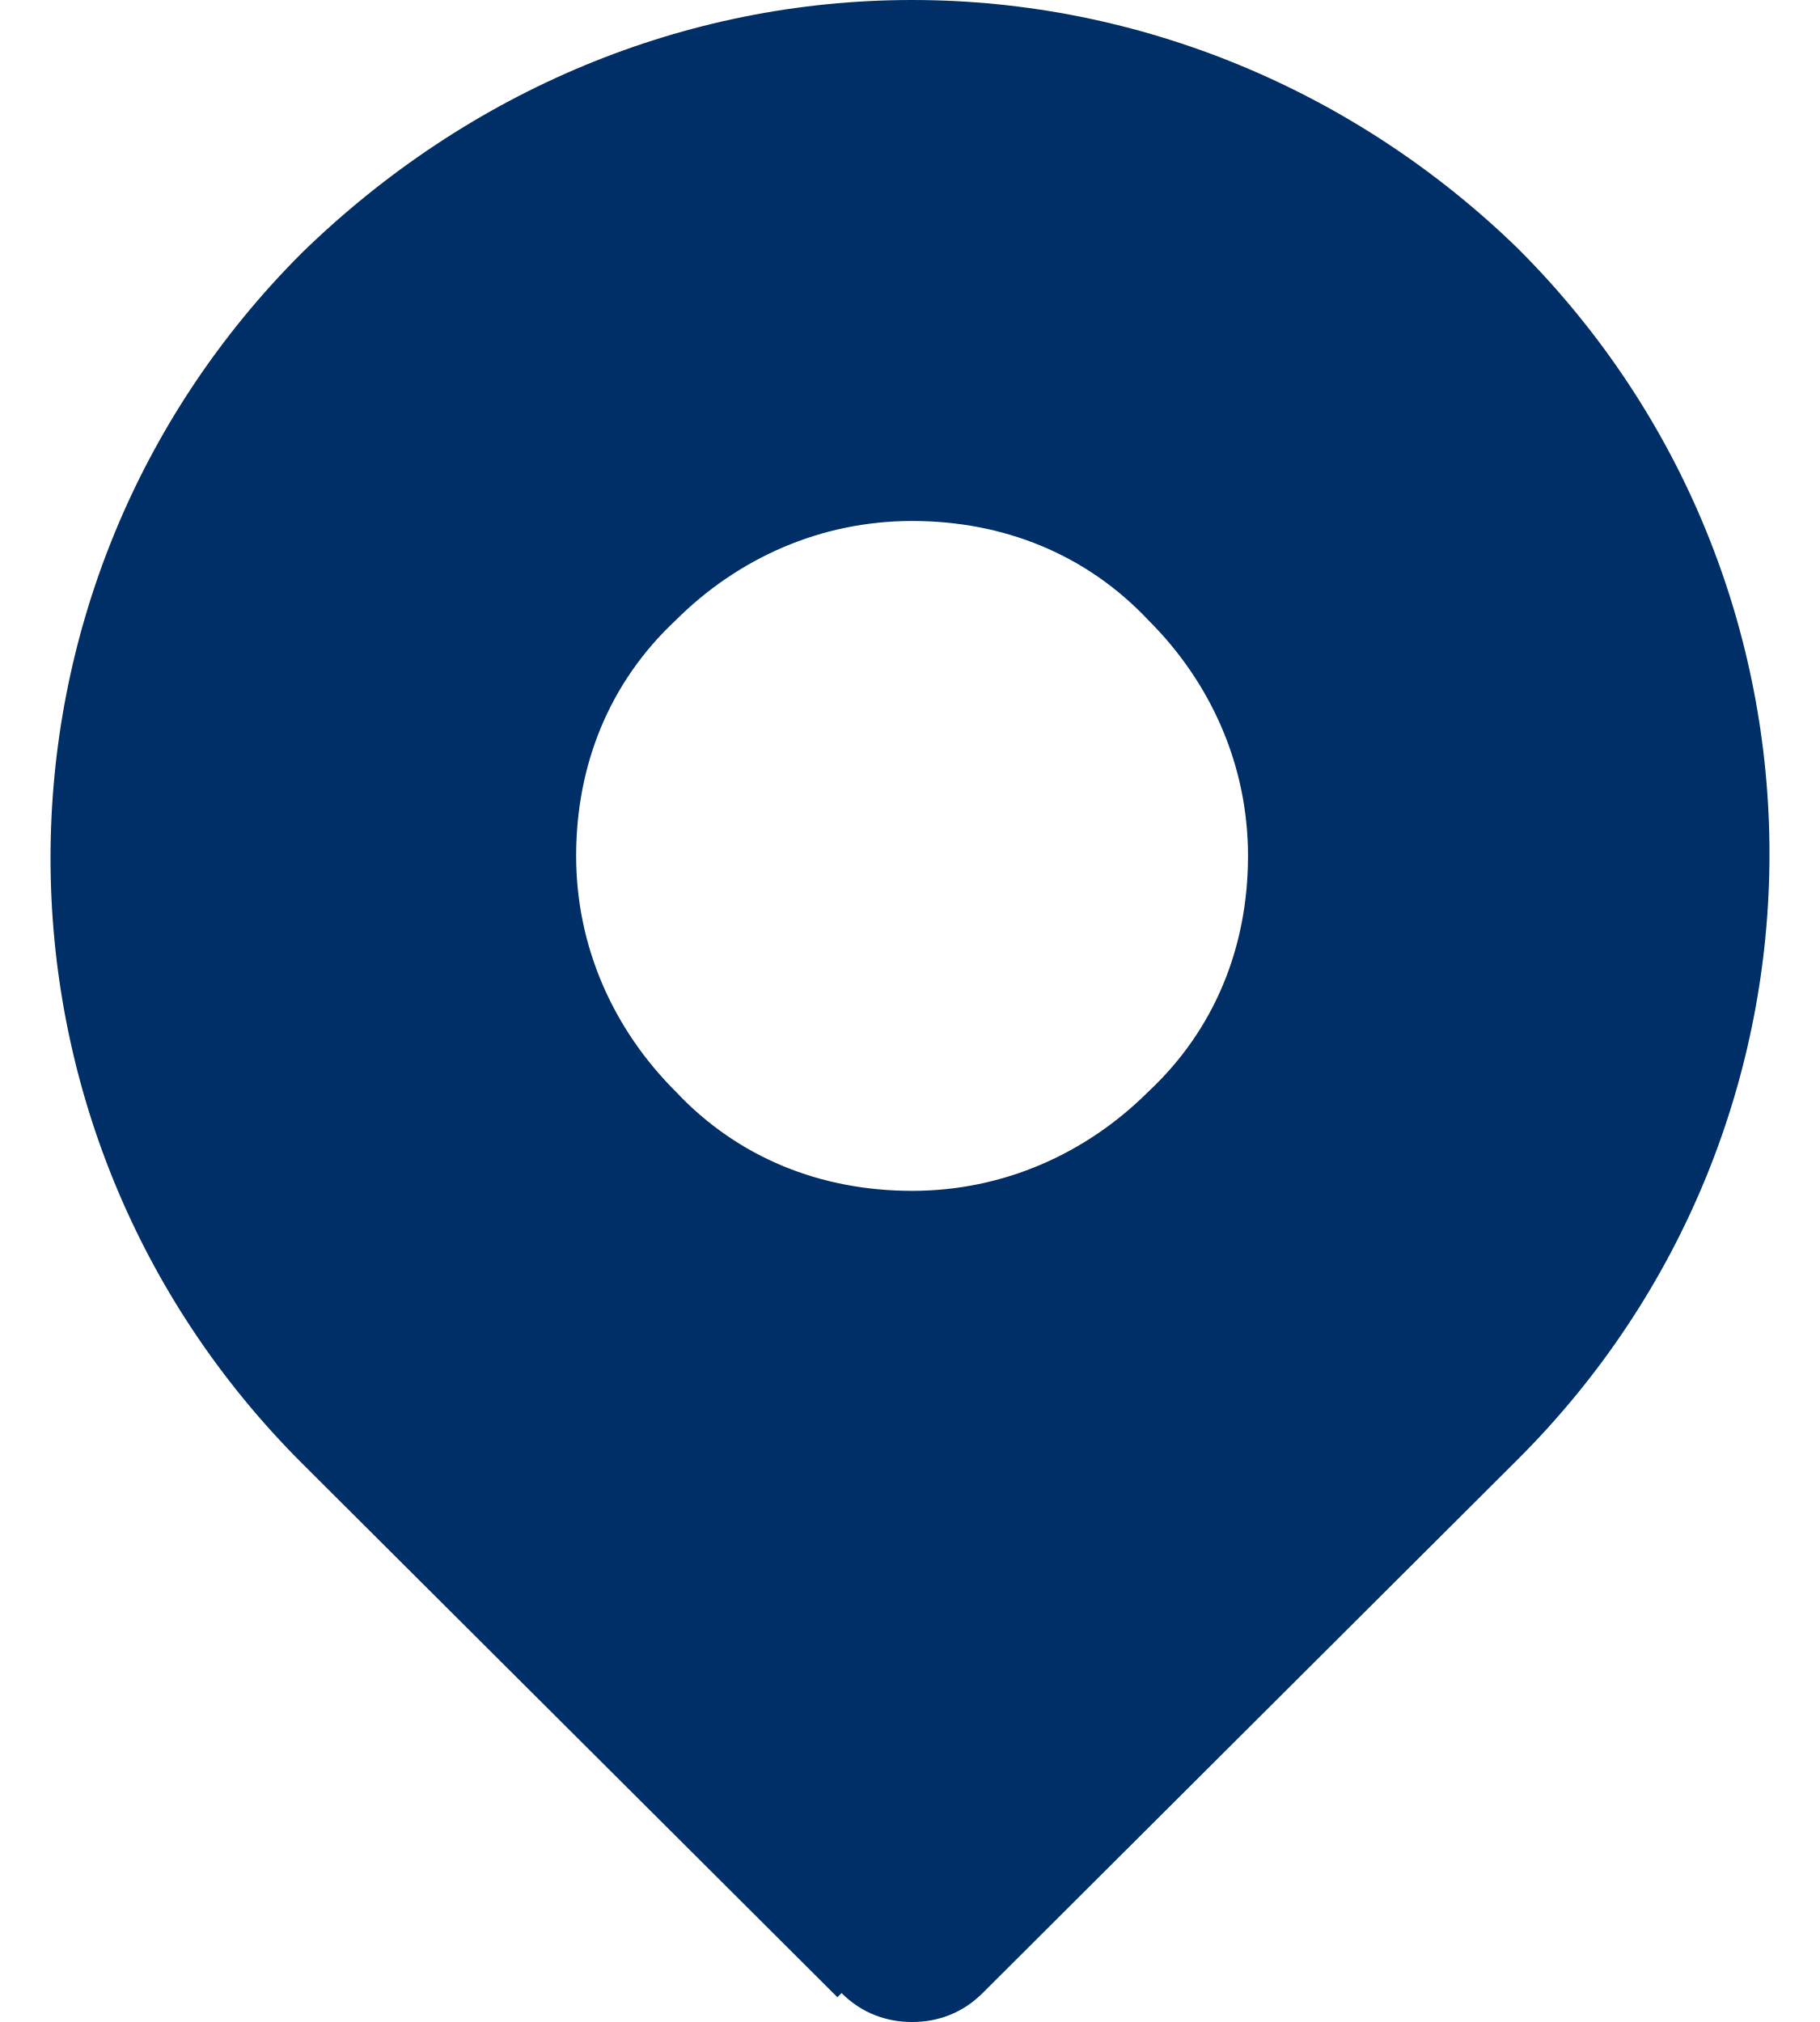
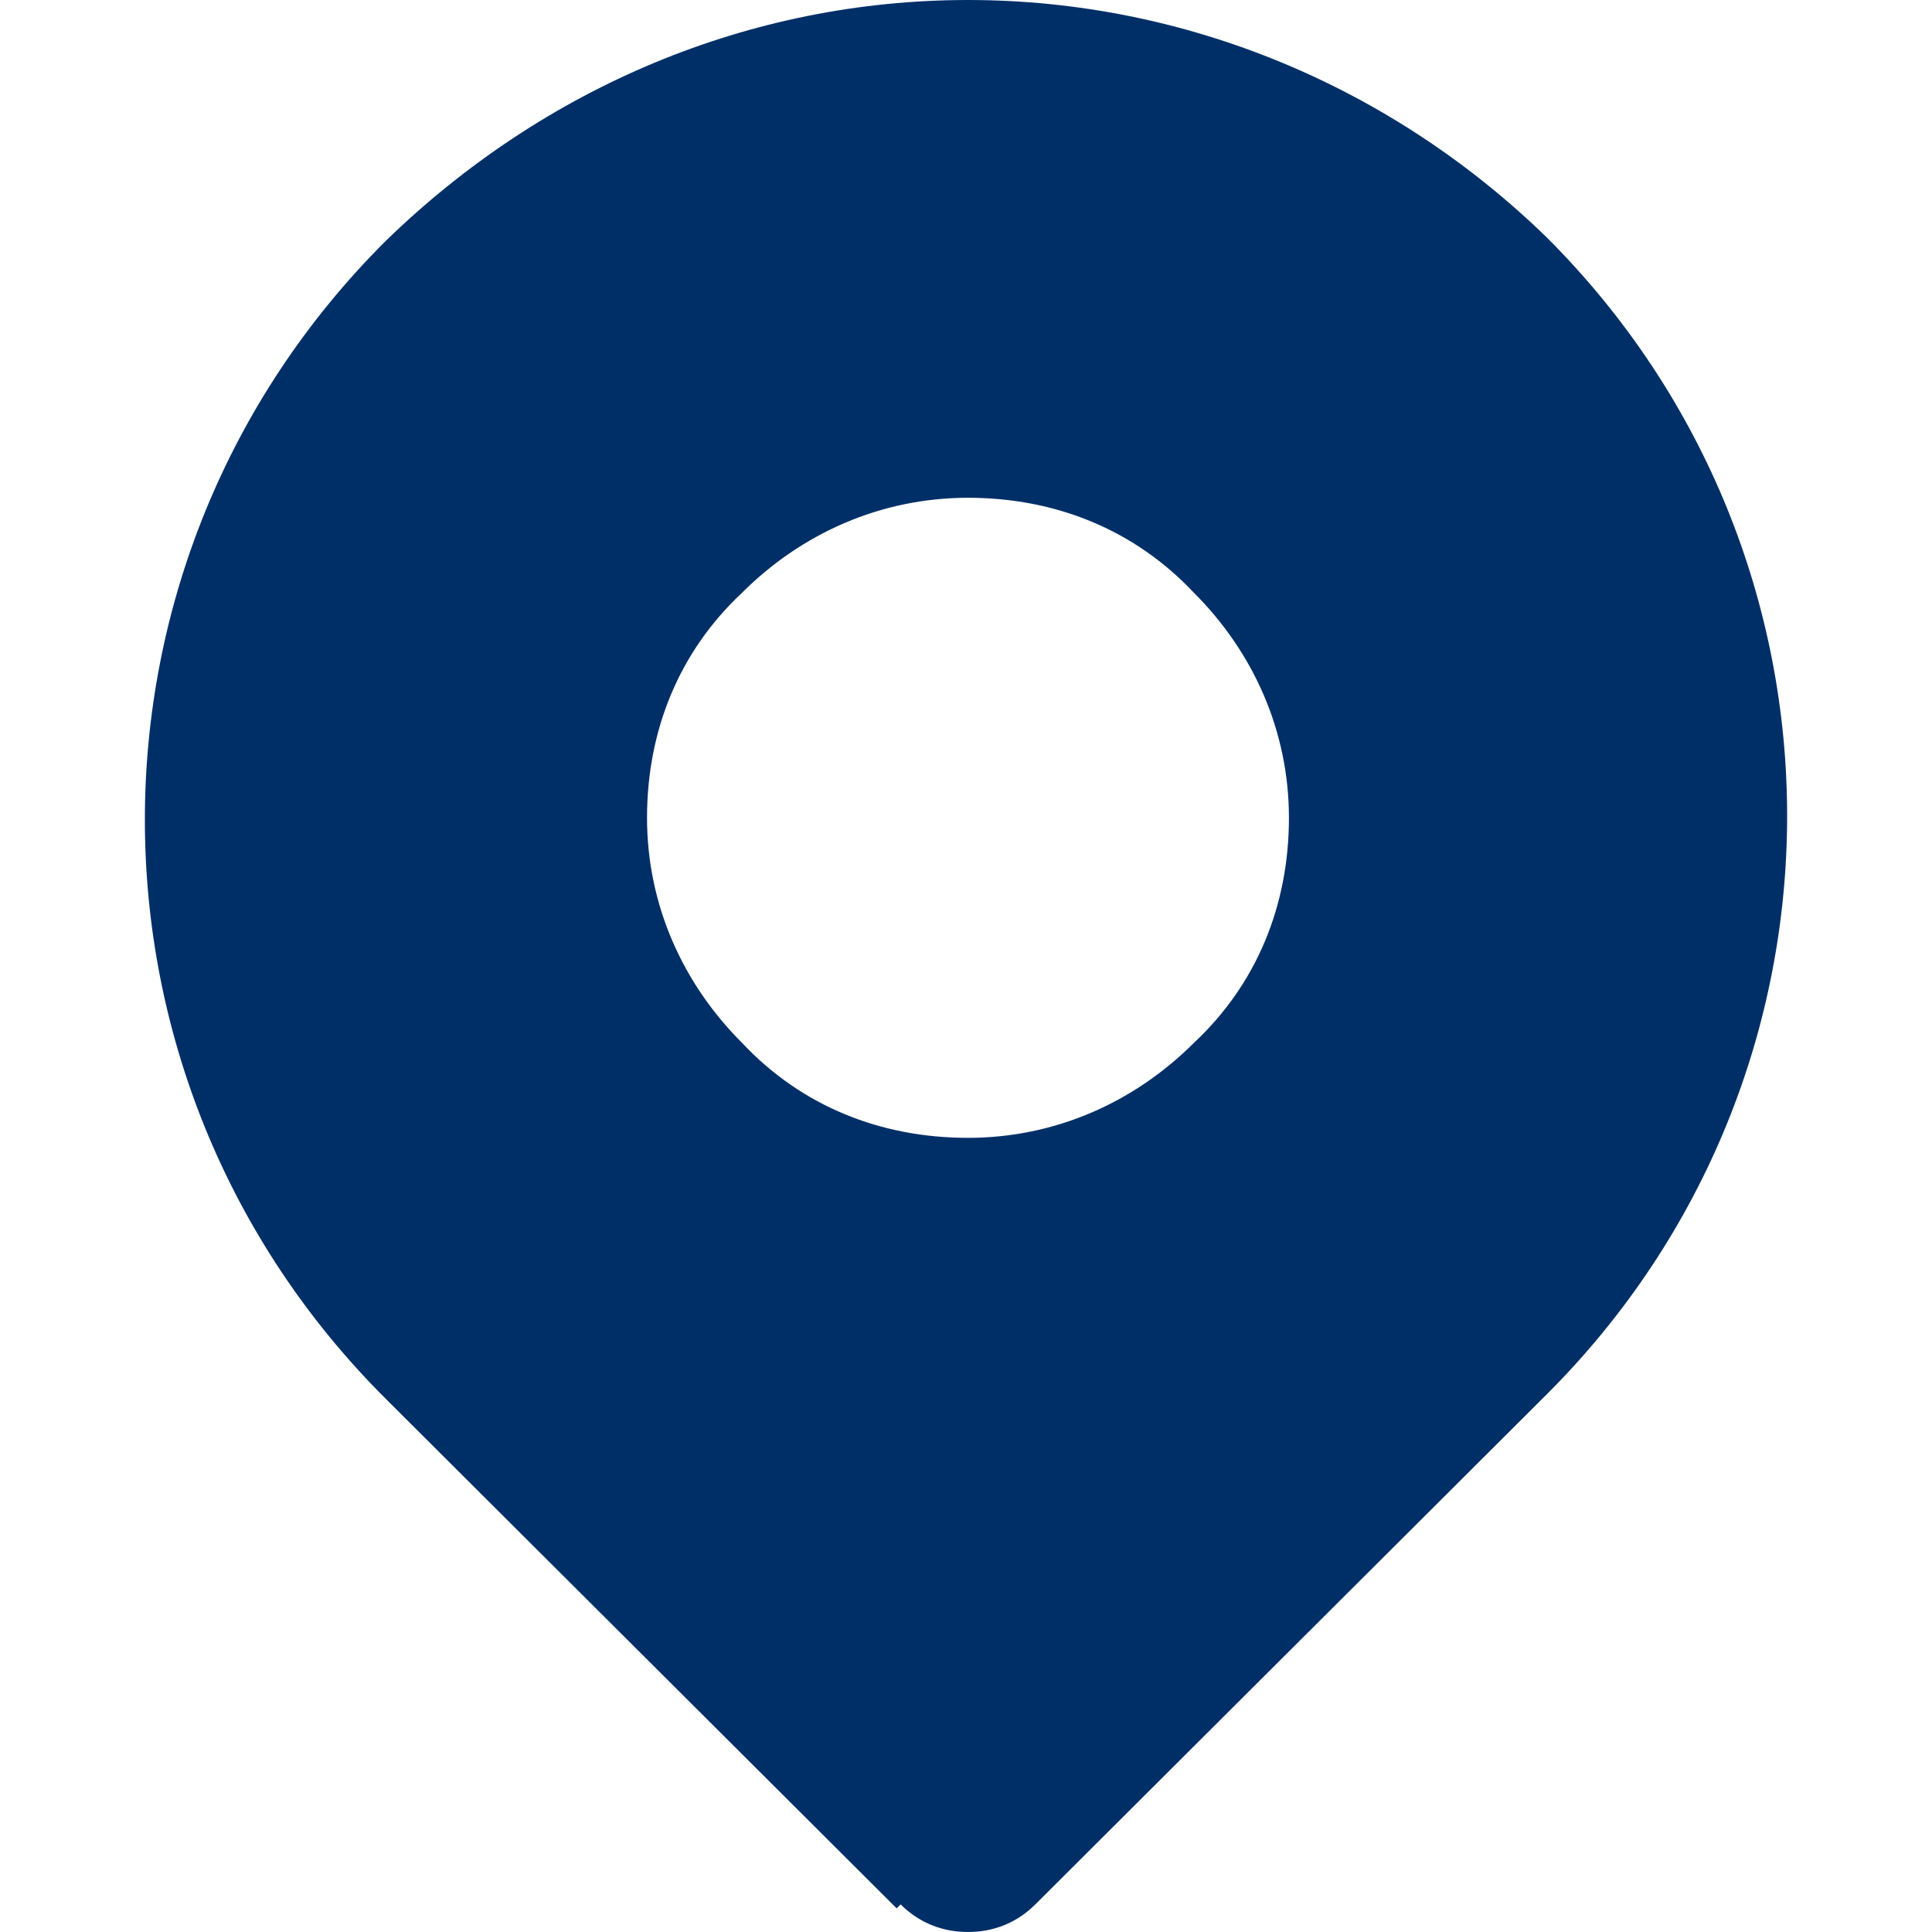
- <svg xmlns="http://www.w3.org/2000/svg" width="18" height="20" viewBox="0 0 18 20" fill="none">
-   <path d="M8.323 19.714C8.528 19.918 8.774 20 9.021 20C9.267 20 9.513 19.918 9.718 19.714L15.008 14.438C18.331 11.125 18.331 5.767 15.008 2.454C13.409 0.9 11.276 0 9.021 0C6.765 0 4.632 0.9 2.992 2.495C-0.331 5.808 -0.331 11.166 2.992 14.479L8.282 19.755L8.323 19.714ZM6.683 6.135C7.298 5.521 8.118 5.153 9.021 5.153C9.923 5.153 10.743 5.481 11.358 6.135C11.973 6.748 12.343 7.566 12.343 8.466C12.343 9.366 12.014 10.184 11.358 10.797C10.743 11.411 9.923 11.779 9.021 11.779C8.118 11.779 7.298 11.452 6.683 10.797C6.068 10.184 5.698 9.366 5.698 8.466C5.698 7.566 6.027 6.748 6.683 6.135Z" fill="#002F67" />
+ <svg xmlns="http://www.w3.org/2000/svg" width="20" height="20" viewBox="0 0 20 20" fill="none">
+   <path d="M9.323 19.714C9.528 19.918 9.774 20 10.021 20C10.267 20 10.513 19.918 10.718 19.714L16.008 14.438C19.331 11.125 19.331 5.767 16.008 2.454C14.409 0.9 12.276 0 10.021 0C7.765 0 5.632 0.9 3.992 2.495C0.669 5.808 0.669 11.166 3.992 14.479L9.282 19.755L9.323 19.714ZM7.683 6.135C8.298 5.521 9.118 5.153 10.021 5.153C10.923 5.153 11.743 5.481 12.358 6.135C12.973 6.748 13.343 7.566 13.343 8.466C13.343 9.366 13.014 10.184 12.358 10.797C11.743 11.411 10.923 11.779 10.021 11.779C9.118 11.779 8.298 11.452 7.683 10.797C7.068 10.184 6.698 9.366 6.698 8.466C6.698 7.566 7.027 6.748 7.683 6.135Z" fill="#002F67" />
</svg>
